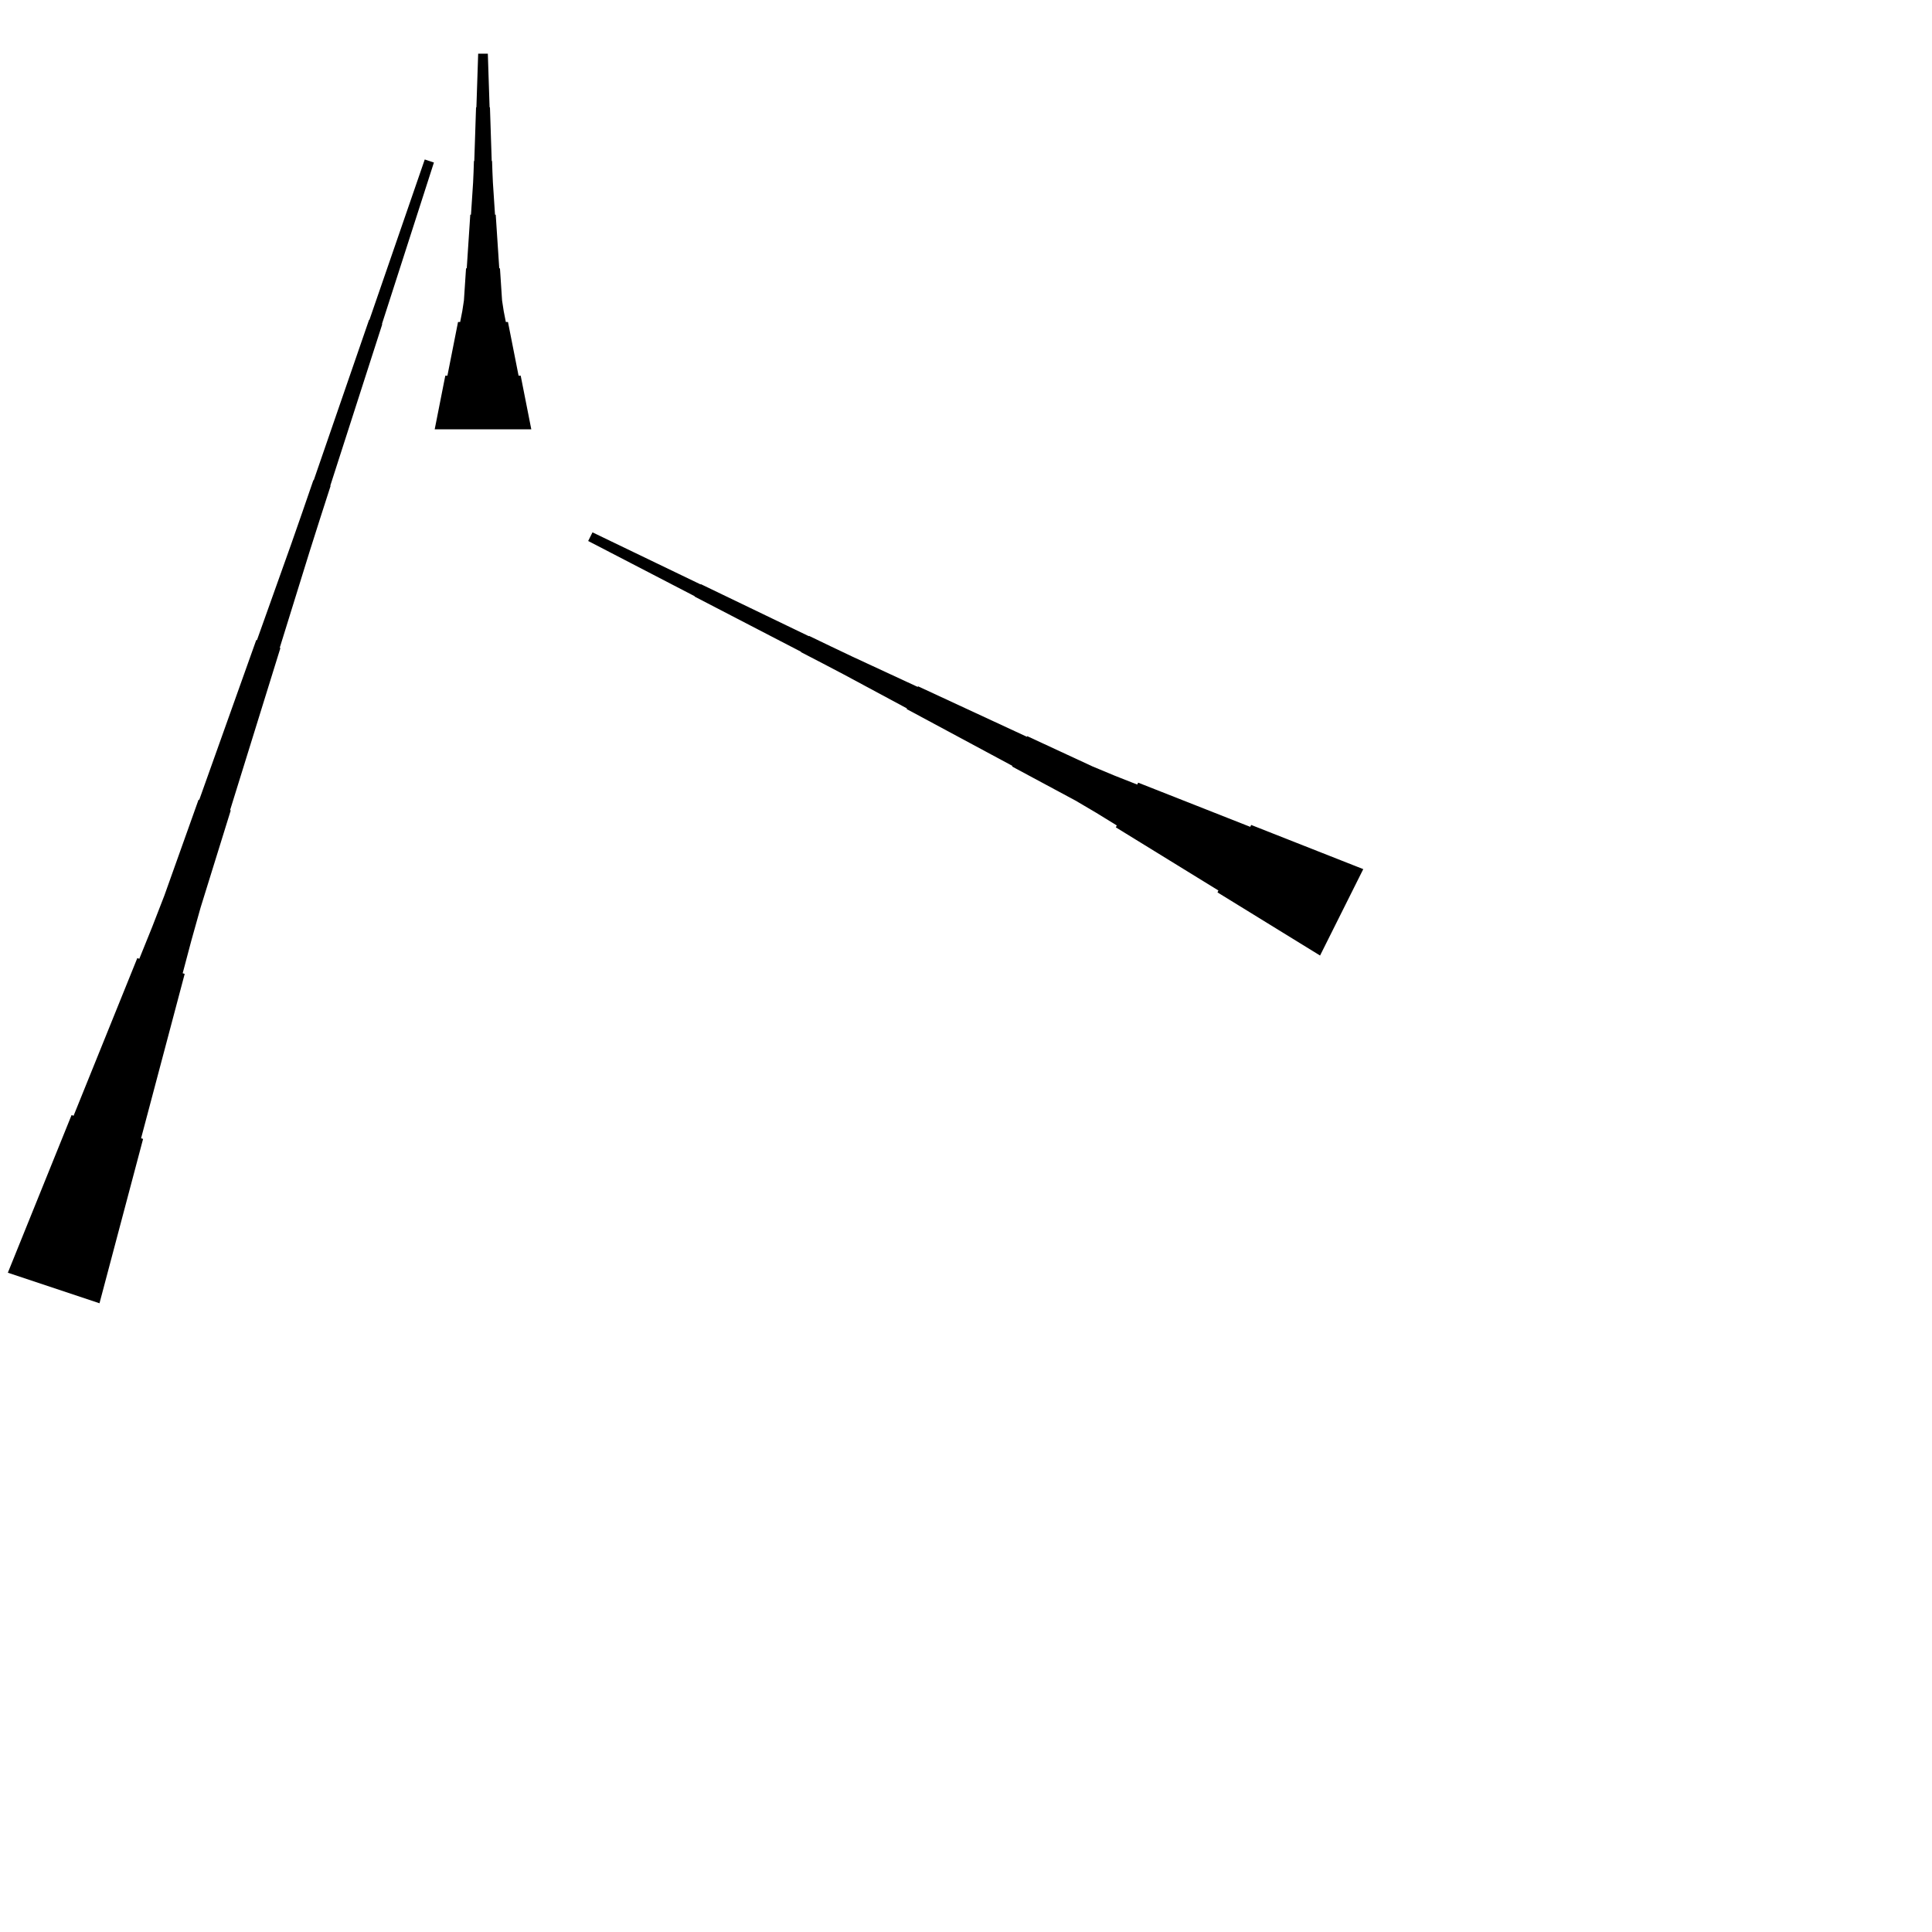
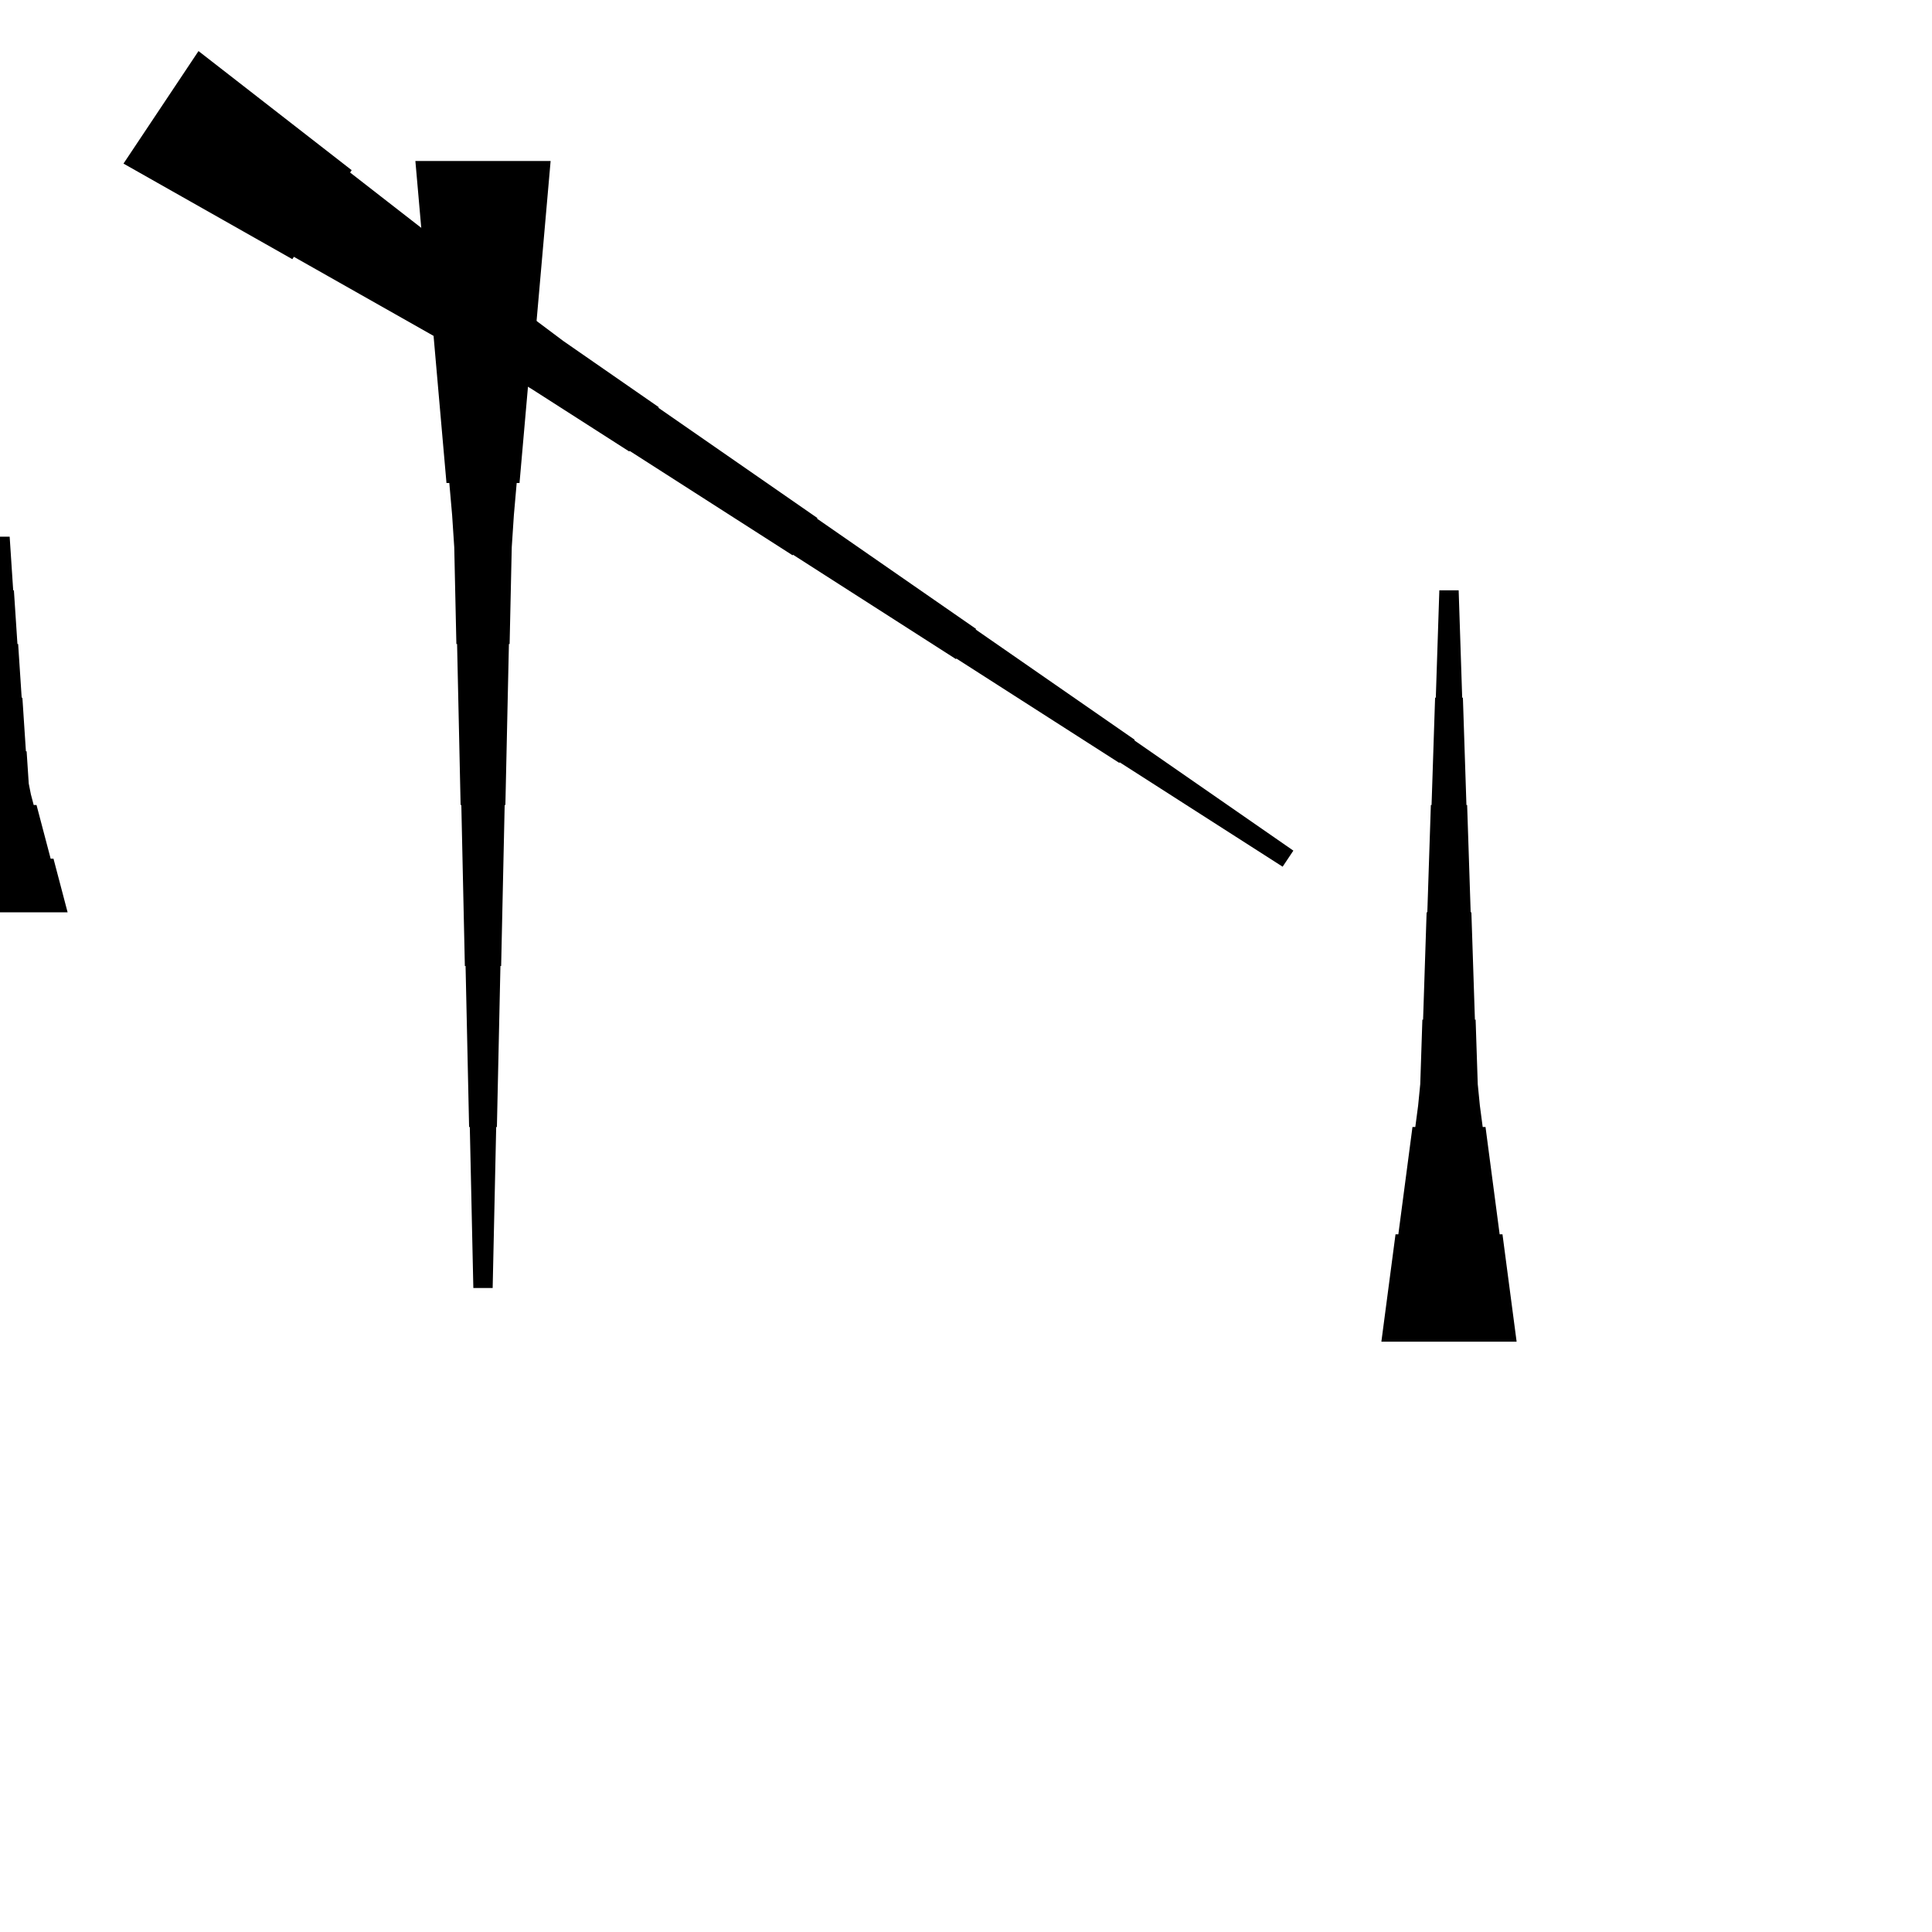
<svg xmlns="http://www.w3.org/2000/svg" version="1.1" width="283.465pt" height="283.465pt" viewBox="0 0 283.465 283.465">
-   <polygon points="1.151 186.735 3.021 182.109 4.891 177.483 6.761 172.857 8.631 168.231 10.501 163.605 10.796 163.704 12.666 159.078 14.536 154.452 16.406 149.826 18.276 145.2 20.146 140.573 20.441 140.672 22.311 136.046 24.115 131.398 25.788 126.706 27.462 122.015 29.135 117.323 29.233 117.356 30.906 112.664 32.58 107.973 34.253 103.281 35.926 98.59 37.599 93.898 37.697 93.931 39.371 89.239 41.044 84.547 42.717 79.856 44.358 75.153 45.981 70.445 46.031 70.462 47.655 65.754 49.279 61.046 50.903 56.338 52.527 51.63 54.151 46.922 54.2 46.938 55.824 42.23 57.448 37.522 59.072 32.814 60.696 28.106 62.32 23.398 63.664 23.846 62.139 28.587 60.613 33.328 59.088 38.069 57.562 42.809 56.036 47.55 56.086 47.567 54.56 52.307 53.034 57.048 51.509 61.789 49.983 66.53 48.458 71.271 48.507 71.287 46.981 76.028 45.472 80.774 43.995 85.531 42.519 90.288 41.043 95.046 41.141 95.079 39.665 99.836 38.188 104.593 36.712 109.35 35.235 114.107 33.759 118.865 33.857 118.897 32.381 123.654 30.904 128.412 29.428 133.169 28.083 137.97 26.803 142.793 27.098 142.891 25.819 147.714 24.539 152.537 23.259 157.359 21.98 162.182 20.7 167.005 20.995 167.103 19.716 171.926 18.436 176.749 17.156 181.572 15.877 186.395 14.597 191.217" fill="rgba(0,0,0,1)" />
-   <polygon points="193.681 140.197 190.671 138.344 187.66 136.491 184.65 134.637 181.639 132.784 178.629 130.931 178.768 130.653 175.757 128.8 172.747 126.947 169.737 125.094 166.726 123.241 163.716 121.388 163.855 121.109 160.844 119.256 157.803 117.465 154.7 115.797 151.596 114.13 148.493 112.462 148.54 112.37 145.436 110.702 142.333 109.034 139.23 107.367 136.127 105.699 133.023 104.032 133.07 103.939 129.967 102.272 126.863 100.604 123.76 98.936 120.641 97.3 117.515 95.679 117.538 95.632 114.412 94.011 111.285 92.39 108.159 90.769 105.033 89.147 101.906 87.526 101.929 87.48 98.803 85.859 95.677 84.237 92.55 82.616 89.424 80.995 86.297 79.374 86.931 78.106 90.104 79.635 93.277 81.163 96.45 82.692 99.622 84.22 102.795 85.748 102.818 85.702 105.991 87.231 109.164 88.759 112.337 90.287 115.509 91.816 118.682 93.344 118.705 93.298 121.878 94.826 125.059 96.339 128.255 97.821 131.451 99.303 134.647 100.785 134.693 100.693 137.889 102.175 141.085 103.657 144.281 105.139 147.477 106.621 150.673 108.103 150.719 108.01 153.915 109.492 157.111 110.974 160.307 112.456 163.565 113.814 166.854 115.111 166.993 114.833 170.282 116.129 173.571 117.426 176.859 118.722 180.148 120.019 183.437 121.315 183.576 121.037 186.865 122.334 190.153 123.63 193.442 124.927 196.731 126.223 200.02 127.52" fill="rgba(0,0,0,1)" />
-   <polygon points="63.779 62.992 64.091 61.417 64.402 59.843 64.713 58.268 65.024 56.693 65.335 55.118 65.646 55.118 65.957 53.543 66.269 51.968 66.58 50.394 66.891 48.819 67.202 47.244 67.513 47.244 67.824 45.669 68.066 44.094 68.17 42.52 68.273 40.945 68.377 39.37 68.481 39.37 68.585 37.795 68.688 36.221 68.792 34.646 68.896 33.071 68.999 31.496 69.103 31.496 69.207 29.921 69.311 28.346 69.414 26.772 69.483 25.197 69.535 23.622 69.587 23.622 69.639 22.047 69.691 20.472 69.743 18.898 69.794 17.323 69.846 15.748 69.898 15.748 69.95 14.173 70.002 12.598 70.054 11.024 70.106 9.449 70.157 7.874 71.575 7.874 71.627 9.449 71.678 11.024 71.73 12.598 71.782 14.173 71.834 15.748 71.886 15.748 71.938 17.323 71.99 18.898 72.041 20.472 72.093 22.047 72.145 23.622 72.197 23.622 72.249 25.197 72.318 26.772 72.422 28.346 72.525 29.921 72.629 31.496 72.733 31.496 72.837 33.071 72.94 34.646 73.044 36.221 73.148 37.795 73.251 39.37 73.355 39.37 73.459 40.945 73.562 42.52 73.666 44.094 73.908 45.669 74.219 47.244 74.53 47.244 74.842 48.819 75.153 50.394 75.464 51.968 75.775 53.543 76.086 55.118 76.397 55.118 76.708 56.693 77.019 58.268 77.331 59.843 77.642 61.417 77.953 62.992" fill="rgba(0,0,0,1)" />
+   <polygon points="-9.921 133.858 -9.506 132.284 -9.092 130.709 -8.677 129.134 -8.262 127.559 -7.847 125.984 -7.432 125.984 -7.018 124.409 -6.603 122.835 -6.188 121.26 -5.773 119.685 -5.358 118.11 -4.943 118.11 -4.529 116.535 -4.217 114.961 -4.114 113.386 -4.01 111.811 -3.906 110.236 -3.803 110.236 -3.699 108.661 -3.595 107.087 -3.491 105.512 -3.388 103.937 -3.284 102.362 -3.18 102.362 -3.077 100.787 -2.973 99.213 -2.869 97.638 -2.765 96.063 -2.662 94.488 -2.558 94.488 -2.454 92.913 -2.351 91.339 -2.247 89.764 -2.143 88.189 -2.04 86.614 -1.936 86.614 -1.832 85.039 -1.728 83.465 -1.625 81.89 -1.521 80.315 -1.417 78.74 1.417 78.74 1.521 80.315 1.625 81.89 1.728 83.465 1.832 85.039 1.936 86.614 2.04 86.614 2.143 88.189 2.247 89.764 2.351 91.339 2.454 92.913 2.558 94.488 2.662 94.488 2.765 96.063 2.869 97.638 2.973 99.213 3.077 100.787 3.18 102.362 3.284 102.362 3.388 103.937 3.491 105.512 3.595 107.087 3.699 108.661 3.803 110.236 3.906 110.236 4.01 111.811 4.114 113.386 4.217 114.961 4.529 116.535 4.943 118.11 5.358 118.11 5.773 119.685 6.188 121.26 6.603 122.835 7.018 124.409 7.432 125.984 7.847 125.984 8.262 127.559 8.677 129.134 9.092 130.709 9.506 132.284 9.921 133.858" fill="rgba(0,0,0,1)" />
+   <polygon points="29.125 7.493 33.62 10.988 38.114 14.483 42.608 17.977 47.103 21.472 51.597 24.967 51.367 25.312 55.861 28.807 60.355 32.301 64.85 35.796 69.344 39.291 73.838 42.786 73.608 43.131 78.103 46.626 82.654 50.034 87.321 53.27 91.988 56.506 96.655 59.742 96.597 59.828 101.264 63.064 105.931 66.3 110.598 69.536 115.265 72.772 119.932 76.008 119.874 76.094 124.541 79.33 129.208 82.566 133.875 85.802 138.542 89.037 143.209 92.273 143.151 92.36 147.818 95.596 152.485 98.832 157.152 102.067 161.819 105.303 166.486 108.539 166.428 108.626 171.095 111.861 175.762 115.097 180.429 118.333 185.096 121.569 189.763 124.805 188.19 127.163 183.408 124.1 178.626 121.037 173.844 117.974 169.062 114.91 164.28 111.847 164.223 111.933 159.441 108.87 154.659 105.807 149.877 102.743 145.095 99.68 140.313 96.617 140.256 96.703 135.474 93.64 130.692 90.576 125.91 87.513 121.128 84.45 116.346 81.386 116.289 81.473 111.507 78.409 106.725 75.346 101.943 72.283 97.161 69.219 92.379 66.156 92.321 66.242 87.539 63.179 82.757 60.116 77.976 57.052 73.079 54.162 68.124 51.357 67.894 51.702 62.939 48.898 57.985 46.093 53.03 43.289 48.076 40.485 43.121 37.68 42.891 38.025 37.937 35.221 32.982 32.416 28.028 29.612 23.073 26.808 18.119 24.003" fill="rgba(0,0,0,1)" />
+   <polygon points="80.787 23.622 80.373 28.346 79.958 33.071 79.543 37.795 79.128 42.52 78.713 47.244 78.298 47.244 77.884 51.968 77.469 56.693 77.054 61.417 76.639 66.142 76.224 70.866 75.809 70.866 75.395 75.591 75.084 80.315 74.98 85.039 74.876 89.764 74.772 94.488 74.669 94.488 74.565 99.213 74.461 103.937 74.358 108.661 74.254 113.386 74.15 118.11 74.046 118.11 73.943 122.835 73.839 127.559 73.735 132.284 73.632 137.008 73.528 141.732 73.424 141.732 73.32 146.457 73.217 151.181 73.113 155.905 73.009 160.63 72.906 165.354 72.802 165.354 72.698 170.079 72.595 174.803 72.491 179.528 72.387 184.252 72.284 188.976 69.449 188.976 69.345 184.252 69.241 179.528 69.138 174.803 69.034 170.079 68.93 165.354 68.827 165.354 68.723 160.63 68.619 155.905 68.516 151.181 68.412 146.457 68.308 141.732 68.204 141.732 68.101 137.008 67.997 132.284 67.893 127.559 67.79 122.835 67.686 118.11 67.582 118.11 67.478 113.386 67.375 108.661 67.271 103.937 67.167 99.213 67.064 94.488 66.96 94.488 66.856 89.764 66.752 85.039 66.649 80.315 66.338 75.591 65.923 70.866 65.508 70.866 65.093 66.142 64.678 61.417 64.263 56.693 63.849 51.968 63.434 47.244 63.019 47.244 62.604 42.52 62.189 37.795 61.775 33.071 61.36 28.346 60.945 23.622" fill="rgba(0,0,0,1)" />
+   <polygon points="202.677 196.85 203.092 193.701 203.507 190.551 203.922 187.402 204.337 184.252 204.751 181.102 205.166 181.102 205.581 177.953 205.996 174.803 206.411 171.654 206.825 168.504 207.24 165.354 207.655 165.354 208.07 162.205 208.381 159.055 208.485 155.905 208.588 152.756 208.692 149.606 208.796 149.606 208.9 146.457 209.003 143.307 209.107 140.157 209.211 137.008 209.314 133.858 209.418 133.858 209.522 130.709 209.625 127.559 209.729 124.409 209.833 121.26 209.937 118.11 210.04 118.11 210.144 114.961 210.248 111.811 210.351 108.661 210.455 105.512 210.559 102.362 210.663 102.362 210.766 99.213 210.87 96.063 210.974 92.913 211.077 89.764 211.181 86.614 214.016 86.614 214.119 89.764 214.223 92.913 214.327 96.063 214.431 99.213 214.534 102.362 214.638 102.362 214.742 105.512 214.845 108.661 214.949 111.811 215.053 114.961 215.156 118.11 215.26 118.11 215.364 121.26 215.468 124.409 215.571 127.559 215.675 130.709 215.779 133.858 215.882 133.858 215.986 137.008 216.09 140.157 216.194 143.307 216.297 146.457 216.401 149.606 216.505 149.606 216.608 152.756 216.712 155.905 216.816 159.055 217.127 162.205 217.542 165.354 217.957 165.354 218.371 168.504 218.786 171.654 219.201 174.803 219.616 177.953 220.031 181.102 220.446 181.102 220.86 184.252 221.275 187.402 221.69 190.551 222.105 193.701 222.52 196.85" fill="rgba(0,0,0,1)" />
</svg>
